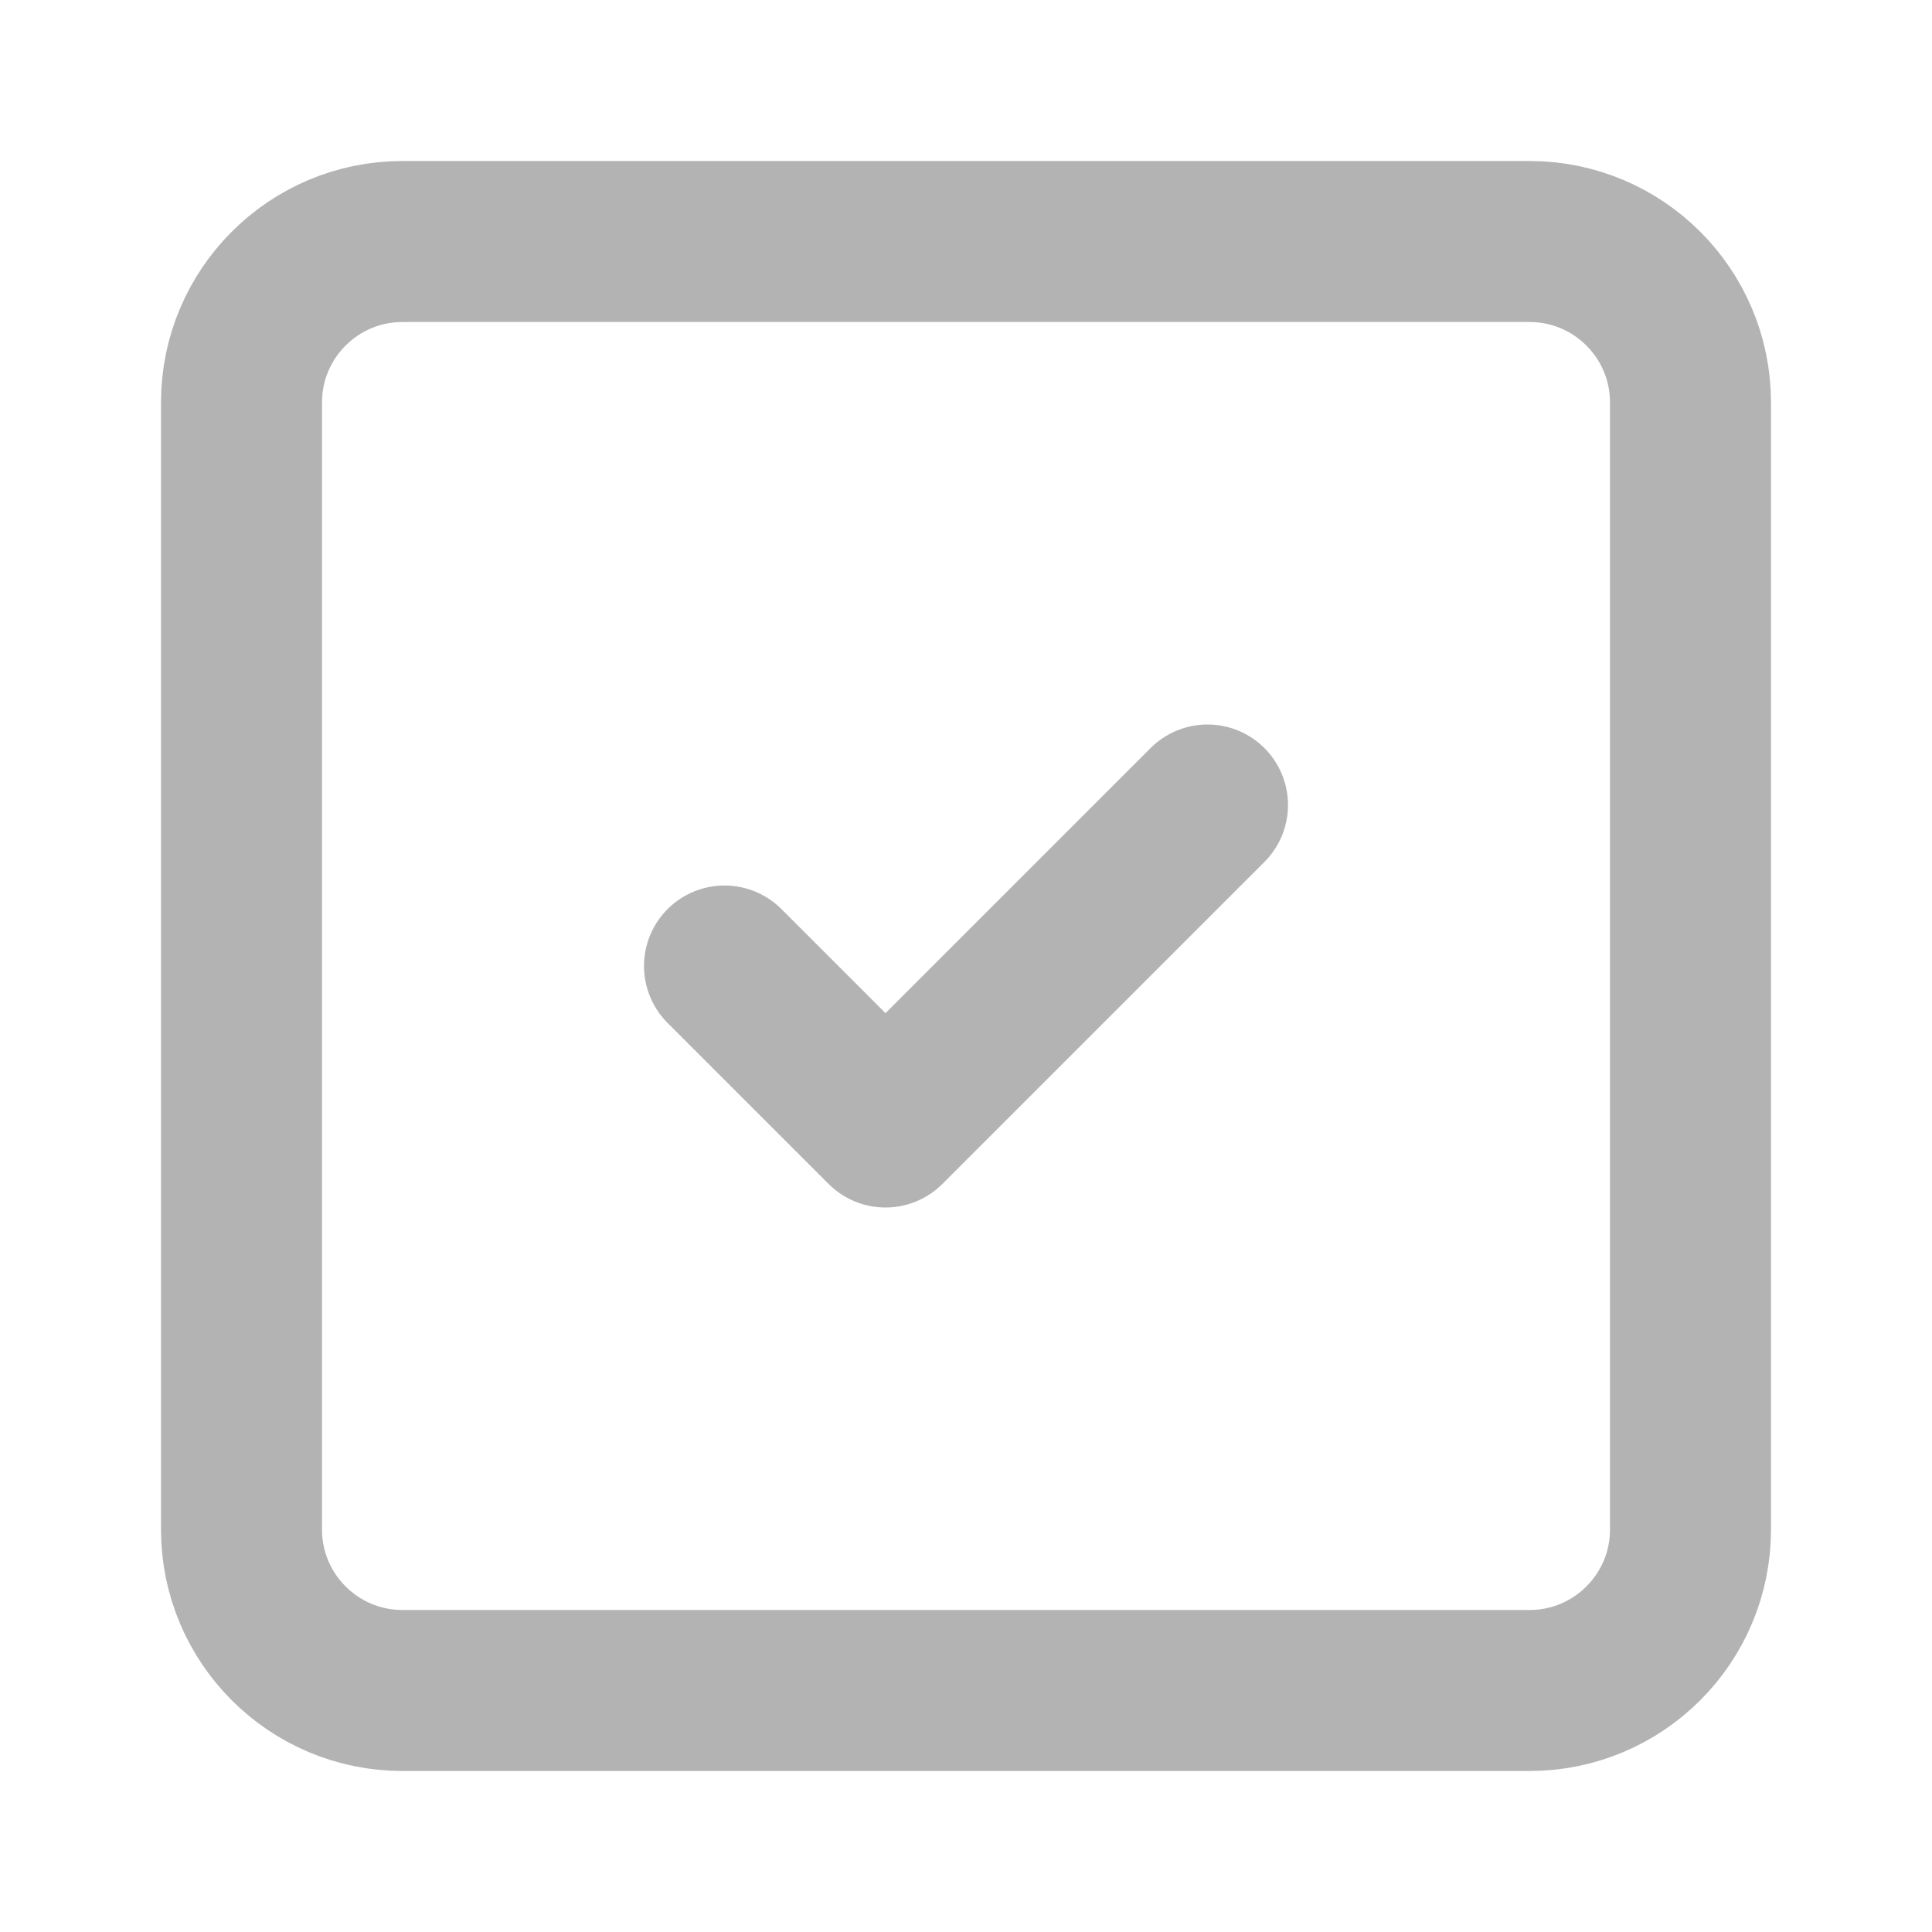
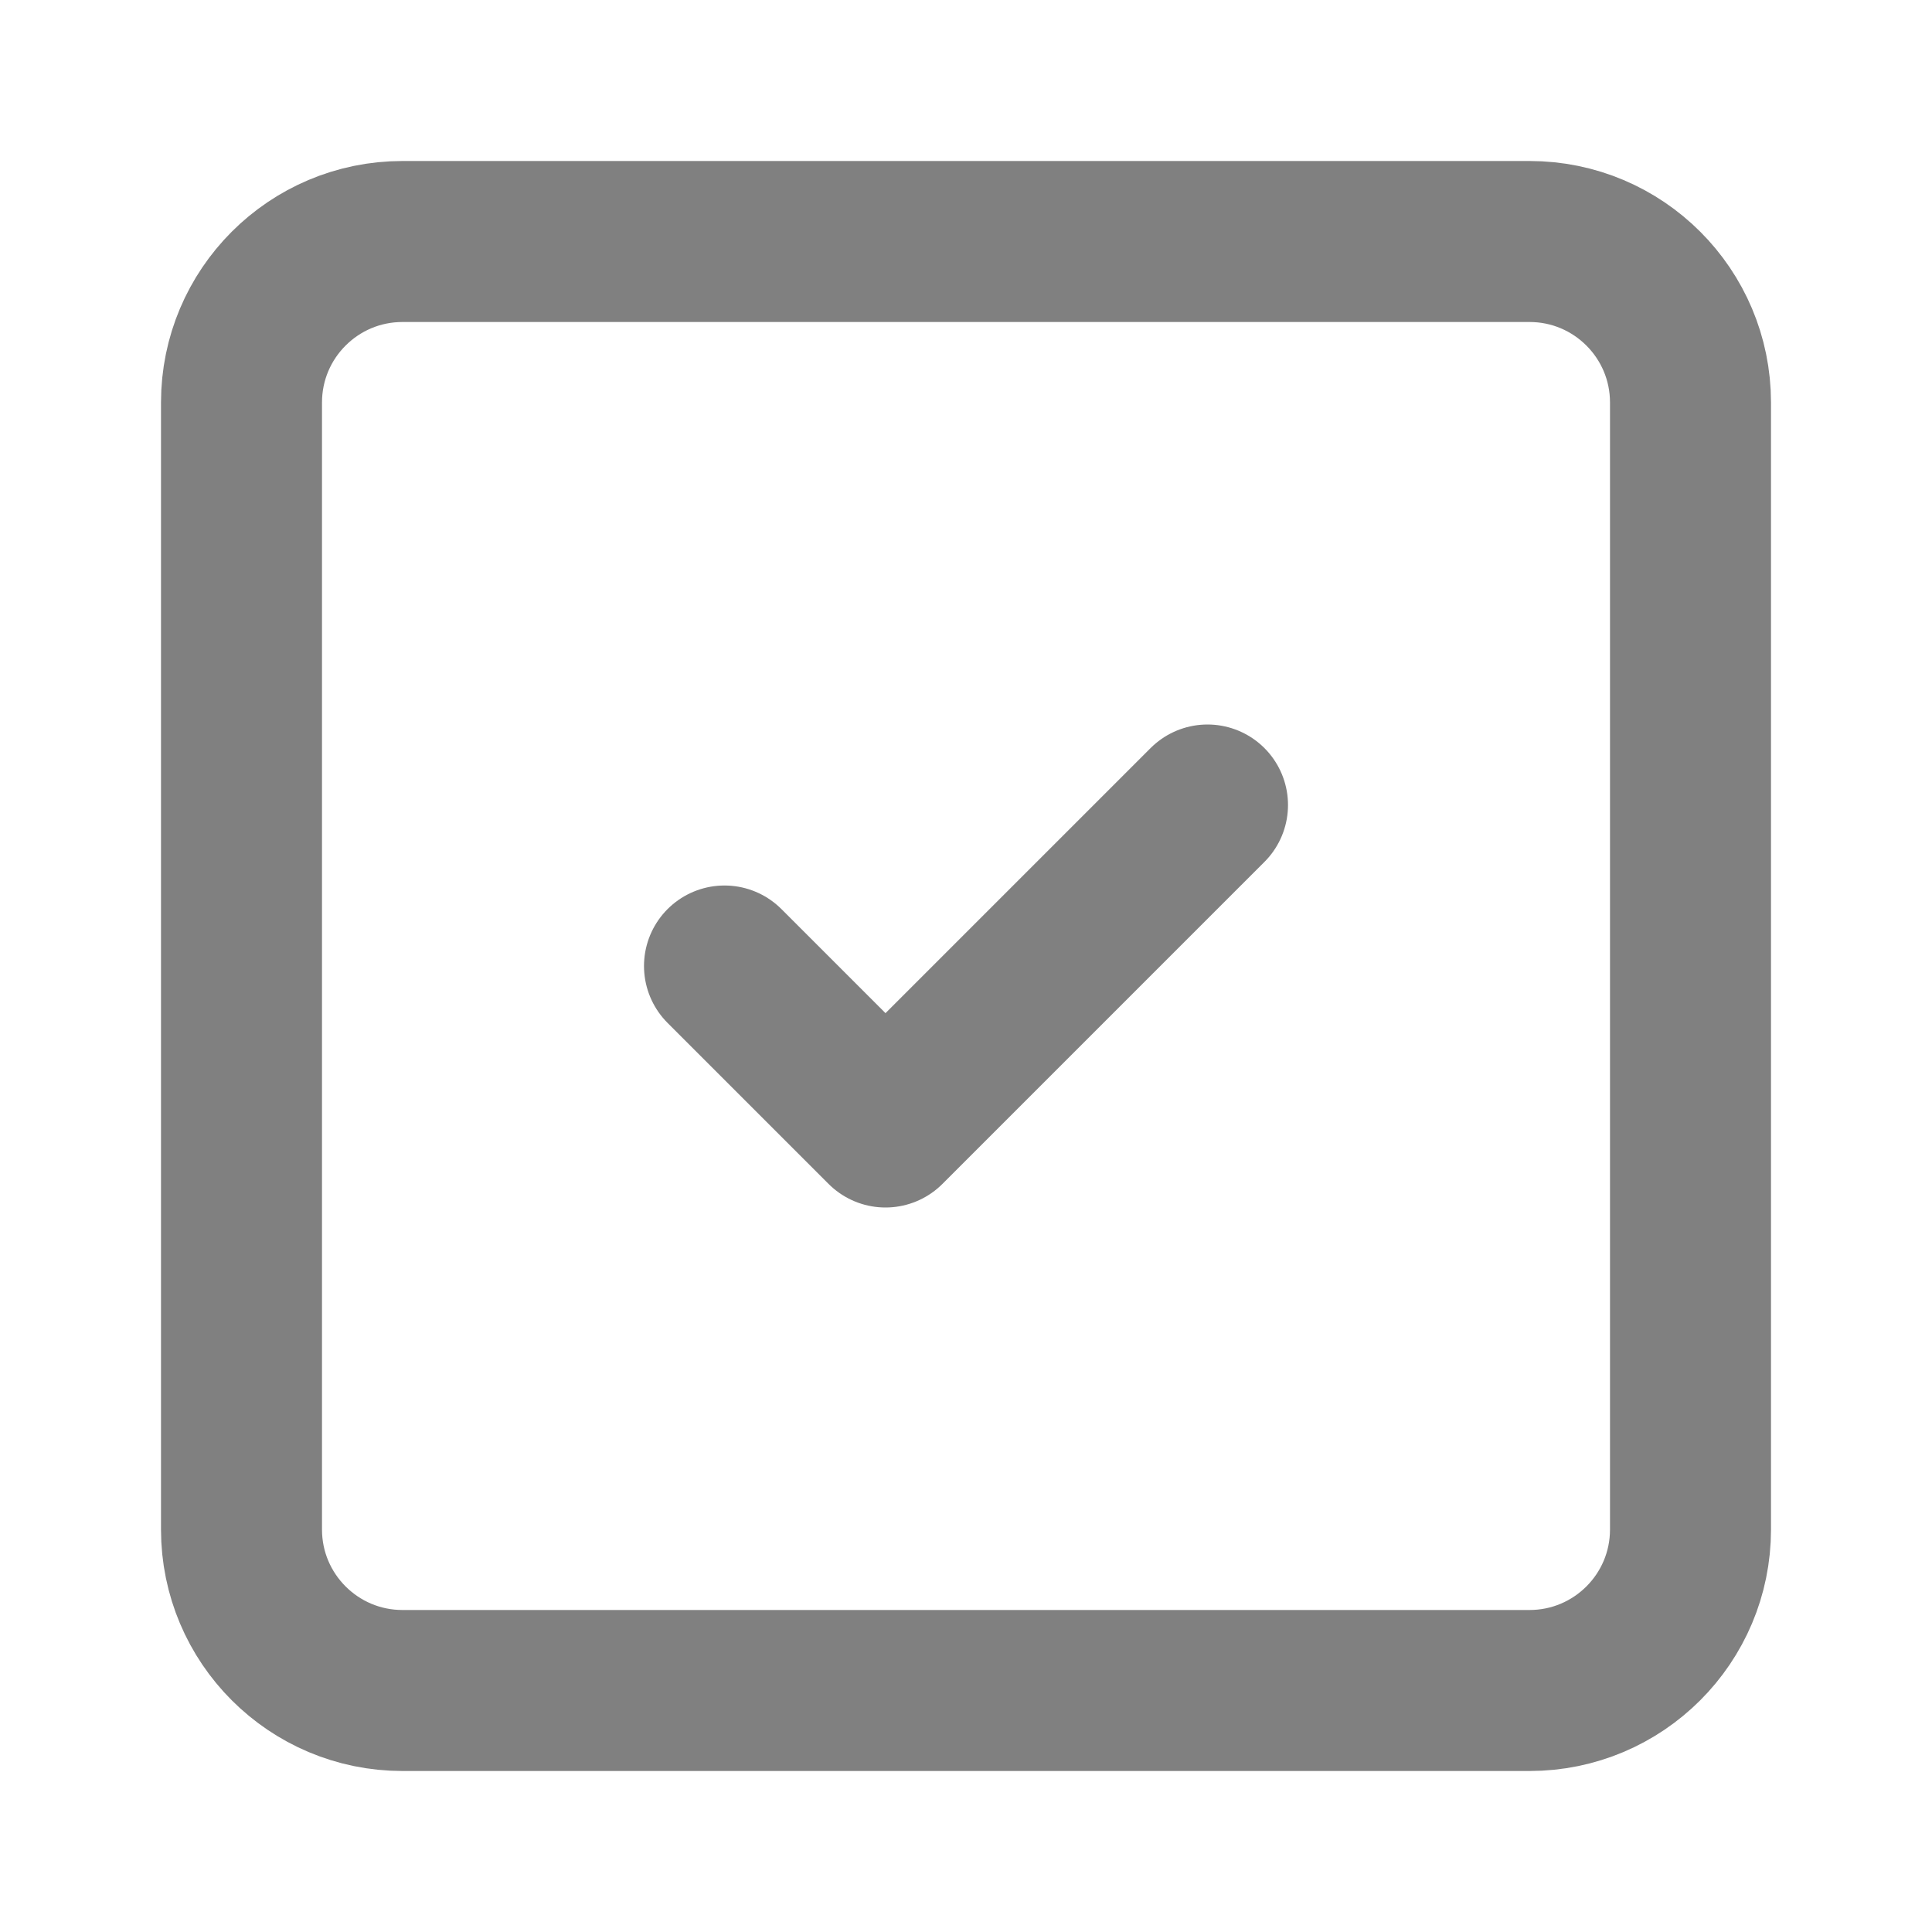
- <svg xmlns="http://www.w3.org/2000/svg" width="16" height="16" viewBox="0 0 24 24" fill="none" stroke="#b3b3b3" stroke-width="2" stroke-linecap="round" stroke-linejoin="round">
+ <svg xmlns="http://www.w3.org/2000/svg" width="16" height="16" viewBox="0 0 24 24" fill="none" stroke="#808080" stroke-width="2" stroke-linecap="round" stroke-linejoin="round">
  <rect width="18" height="18" x="3" y="3" rx="2" />
  <path d="m9 12 2 2 4-4" />
</svg>
